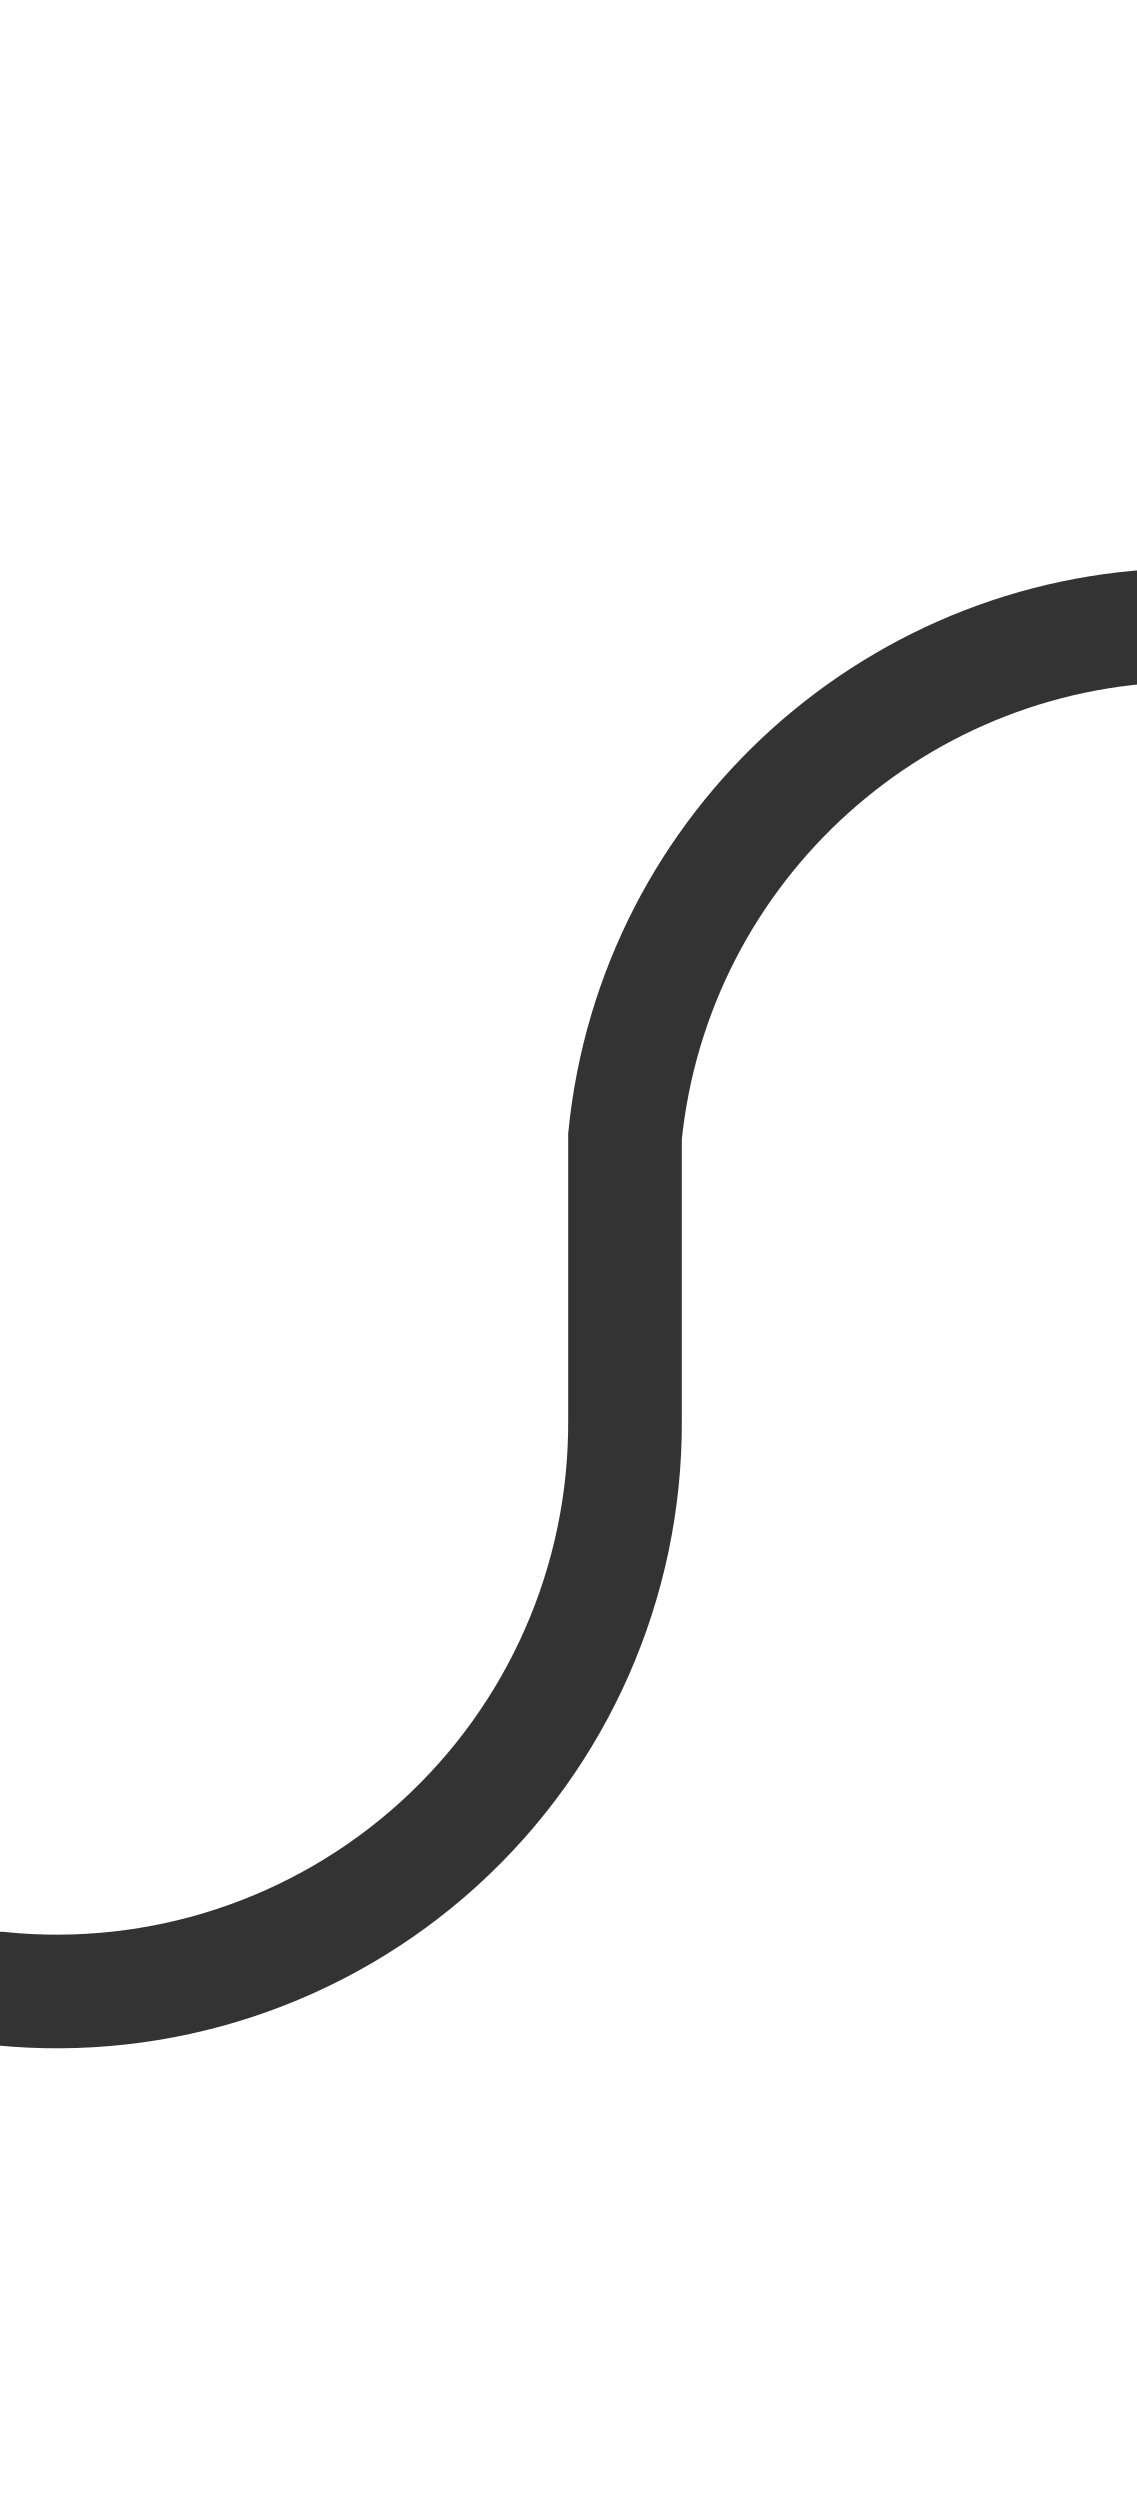
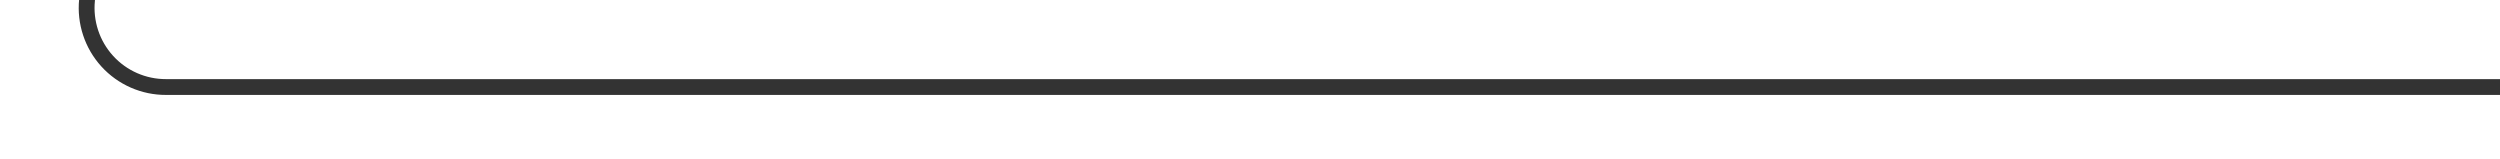
- <svg xmlns="http://www.w3.org/2000/svg" version="1.1" width="10px" height="22px" preserveAspectRatio="xMidYMin meet" viewBox="1797 256  8 22">
-   <path d="M 1757.6 277.507  A 5 5 0 0 1 1762.5 273.5 L 1796 273.5  A 5 5 0 0 0 1801.5 268.5 L 1801.5 266  A 5 5 0 0 1 1806.5 261.5 L 1811 261.5  " stroke-width="1" stroke="#333333" fill="none" />
-   <path d="M 1758.373 272.677  A 3 3 0 0 0 1755.373 275.677 A 3 3 0 0 0 1758.373 278.677 A 3 3 0 0 0 1761.373 275.677 A 3 3 0 0 0 1758.373 272.677 Z " fill-rule="nonzero" fill="#333333" stroke="none" />
+ <svg xmlns="http://www.w3.org/2000/svg" version="1.1" width="158px" height="10px" preserveAspectRatio="xMinYMid meet" viewBox="1323 875  158 8">
+   <path d="M 1176 724.5  L 1323 724.5  A 5 5 0 0 1 1328.5 729.5 L 1328.5 874  A 5 5 0 0 0 1333.5 879.5 L 1481 879.5  " stroke-width="1" stroke="#333333" fill="none" />
+   <path d="M 1178 721.5  A 3 3 0 0 0 1175 724.5 A 3 3 0 0 0 1178 727.5 A 3 3 0 0 0 1181 724.5 A 3 3 0 0 0 1178 721.5 Z " fill-rule="nonzero" fill="#333333" stroke="none" />
</svg>
